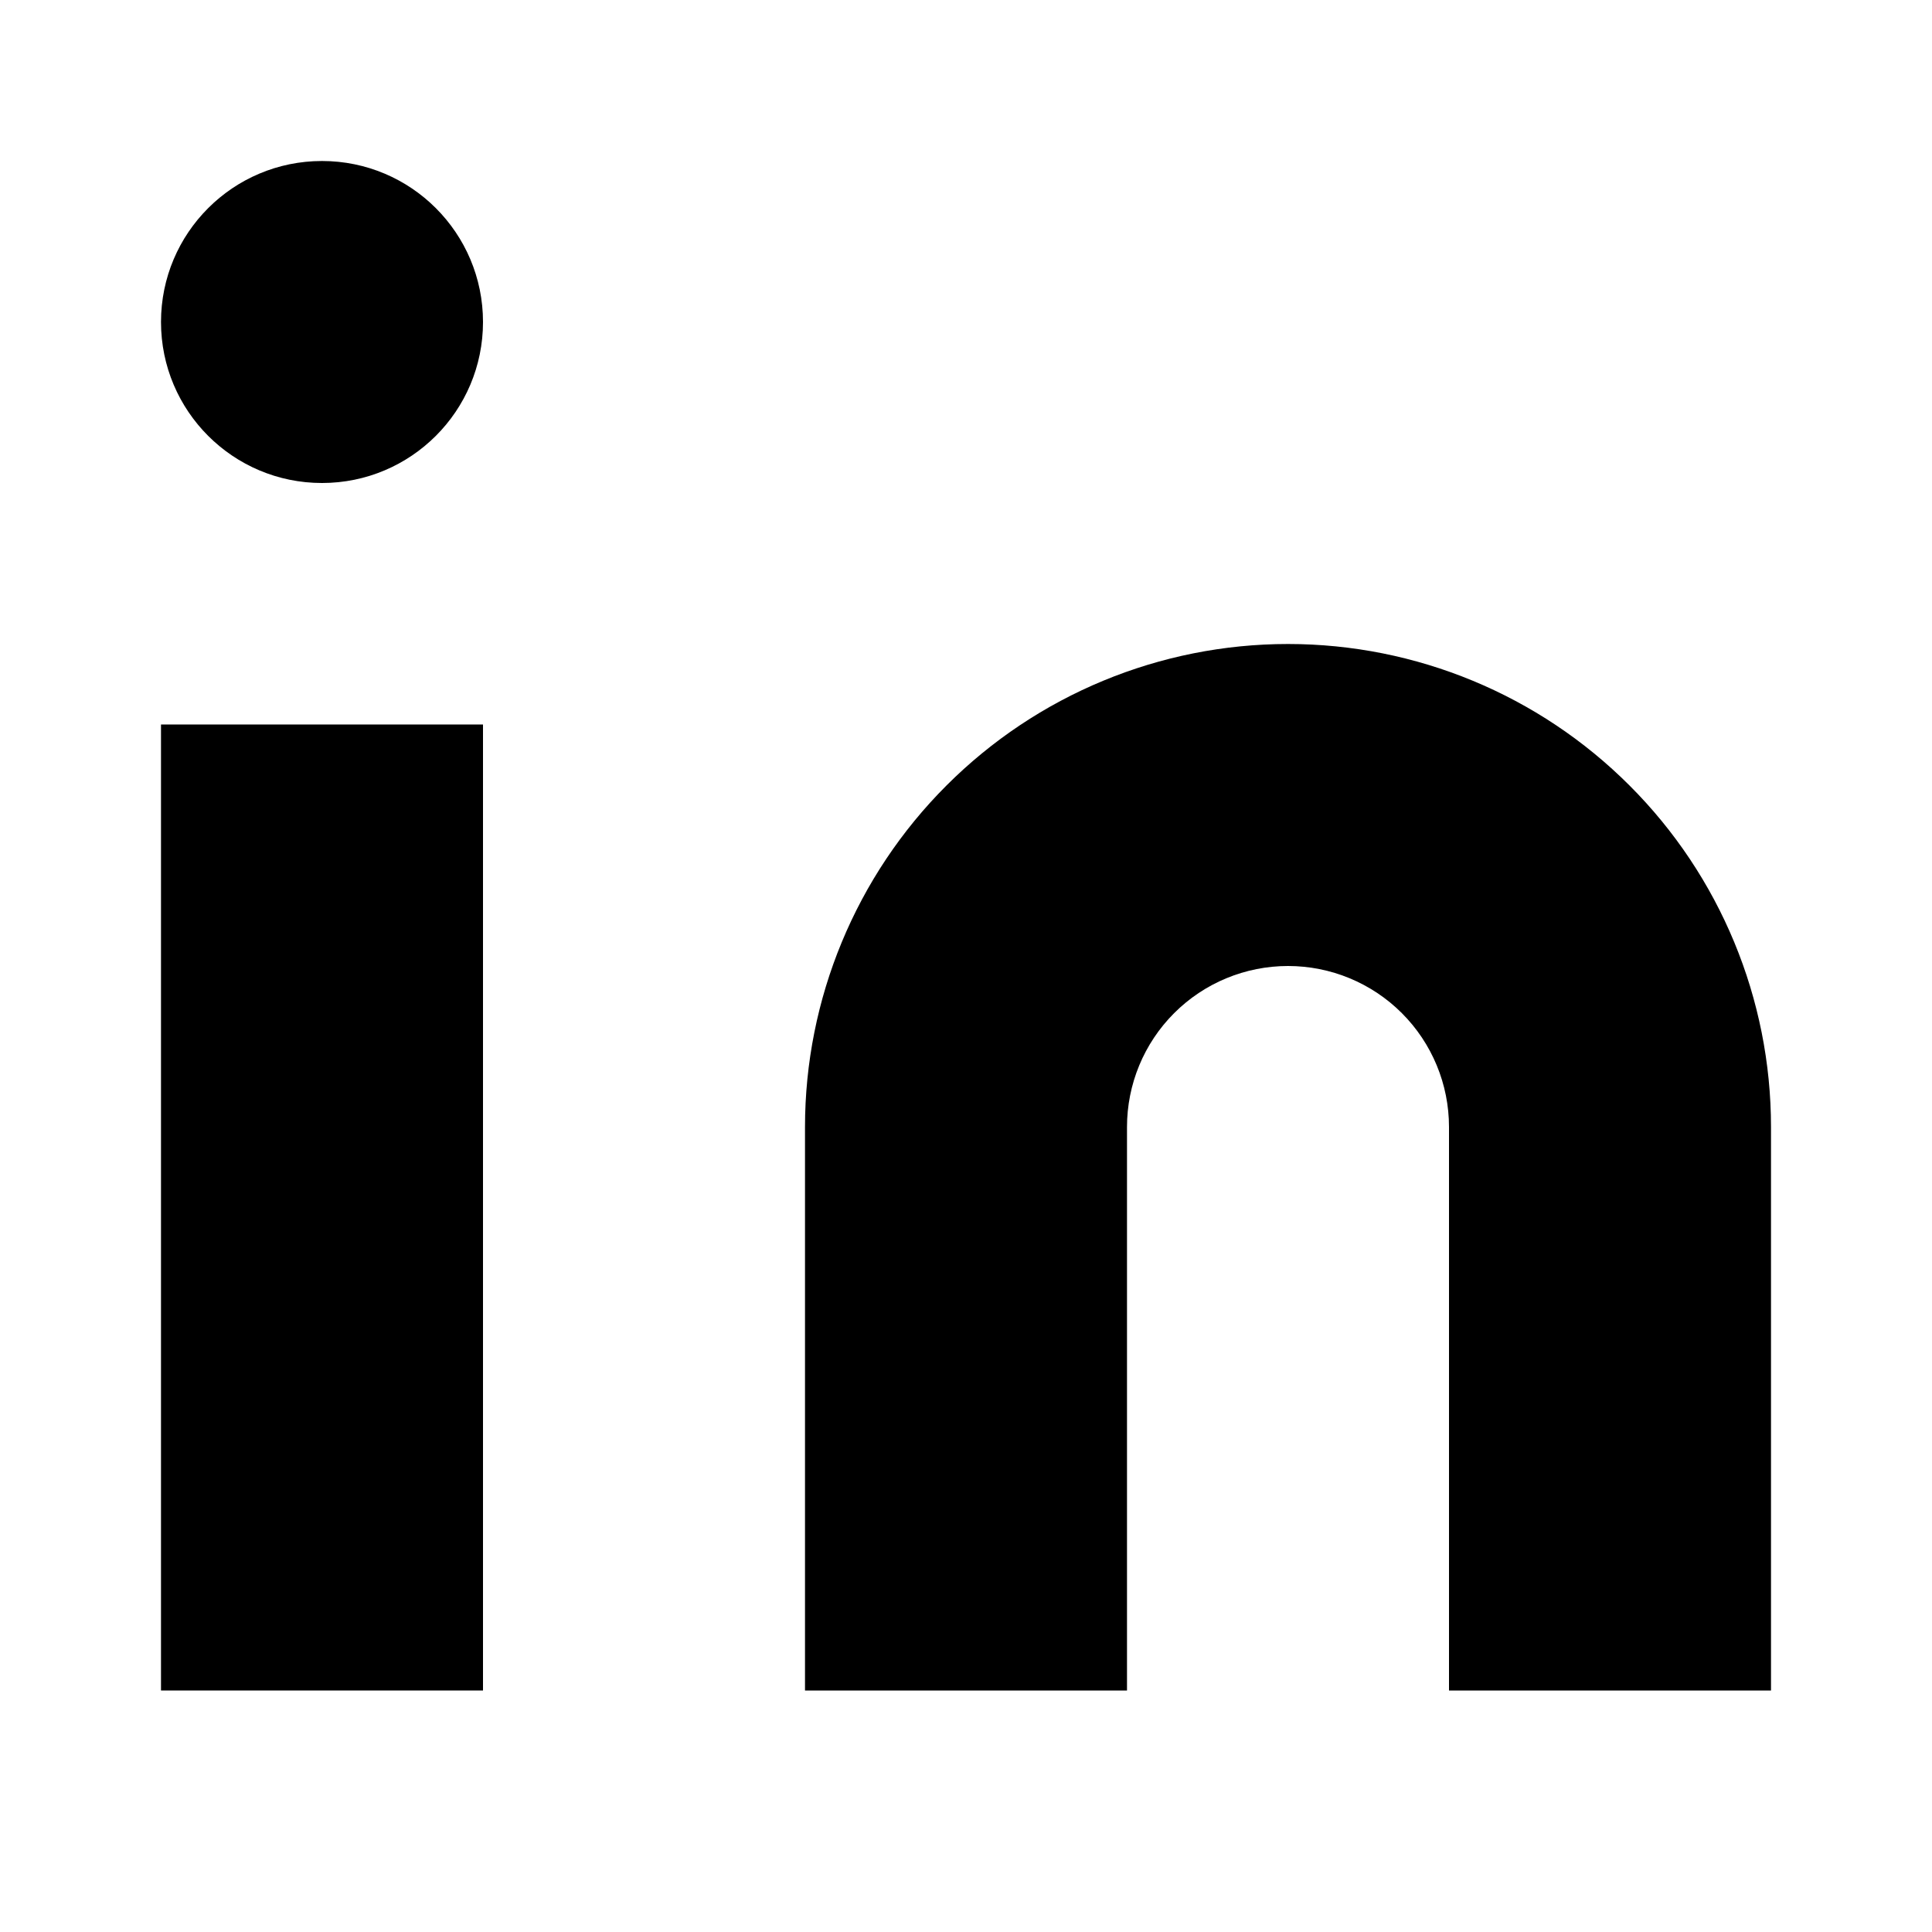
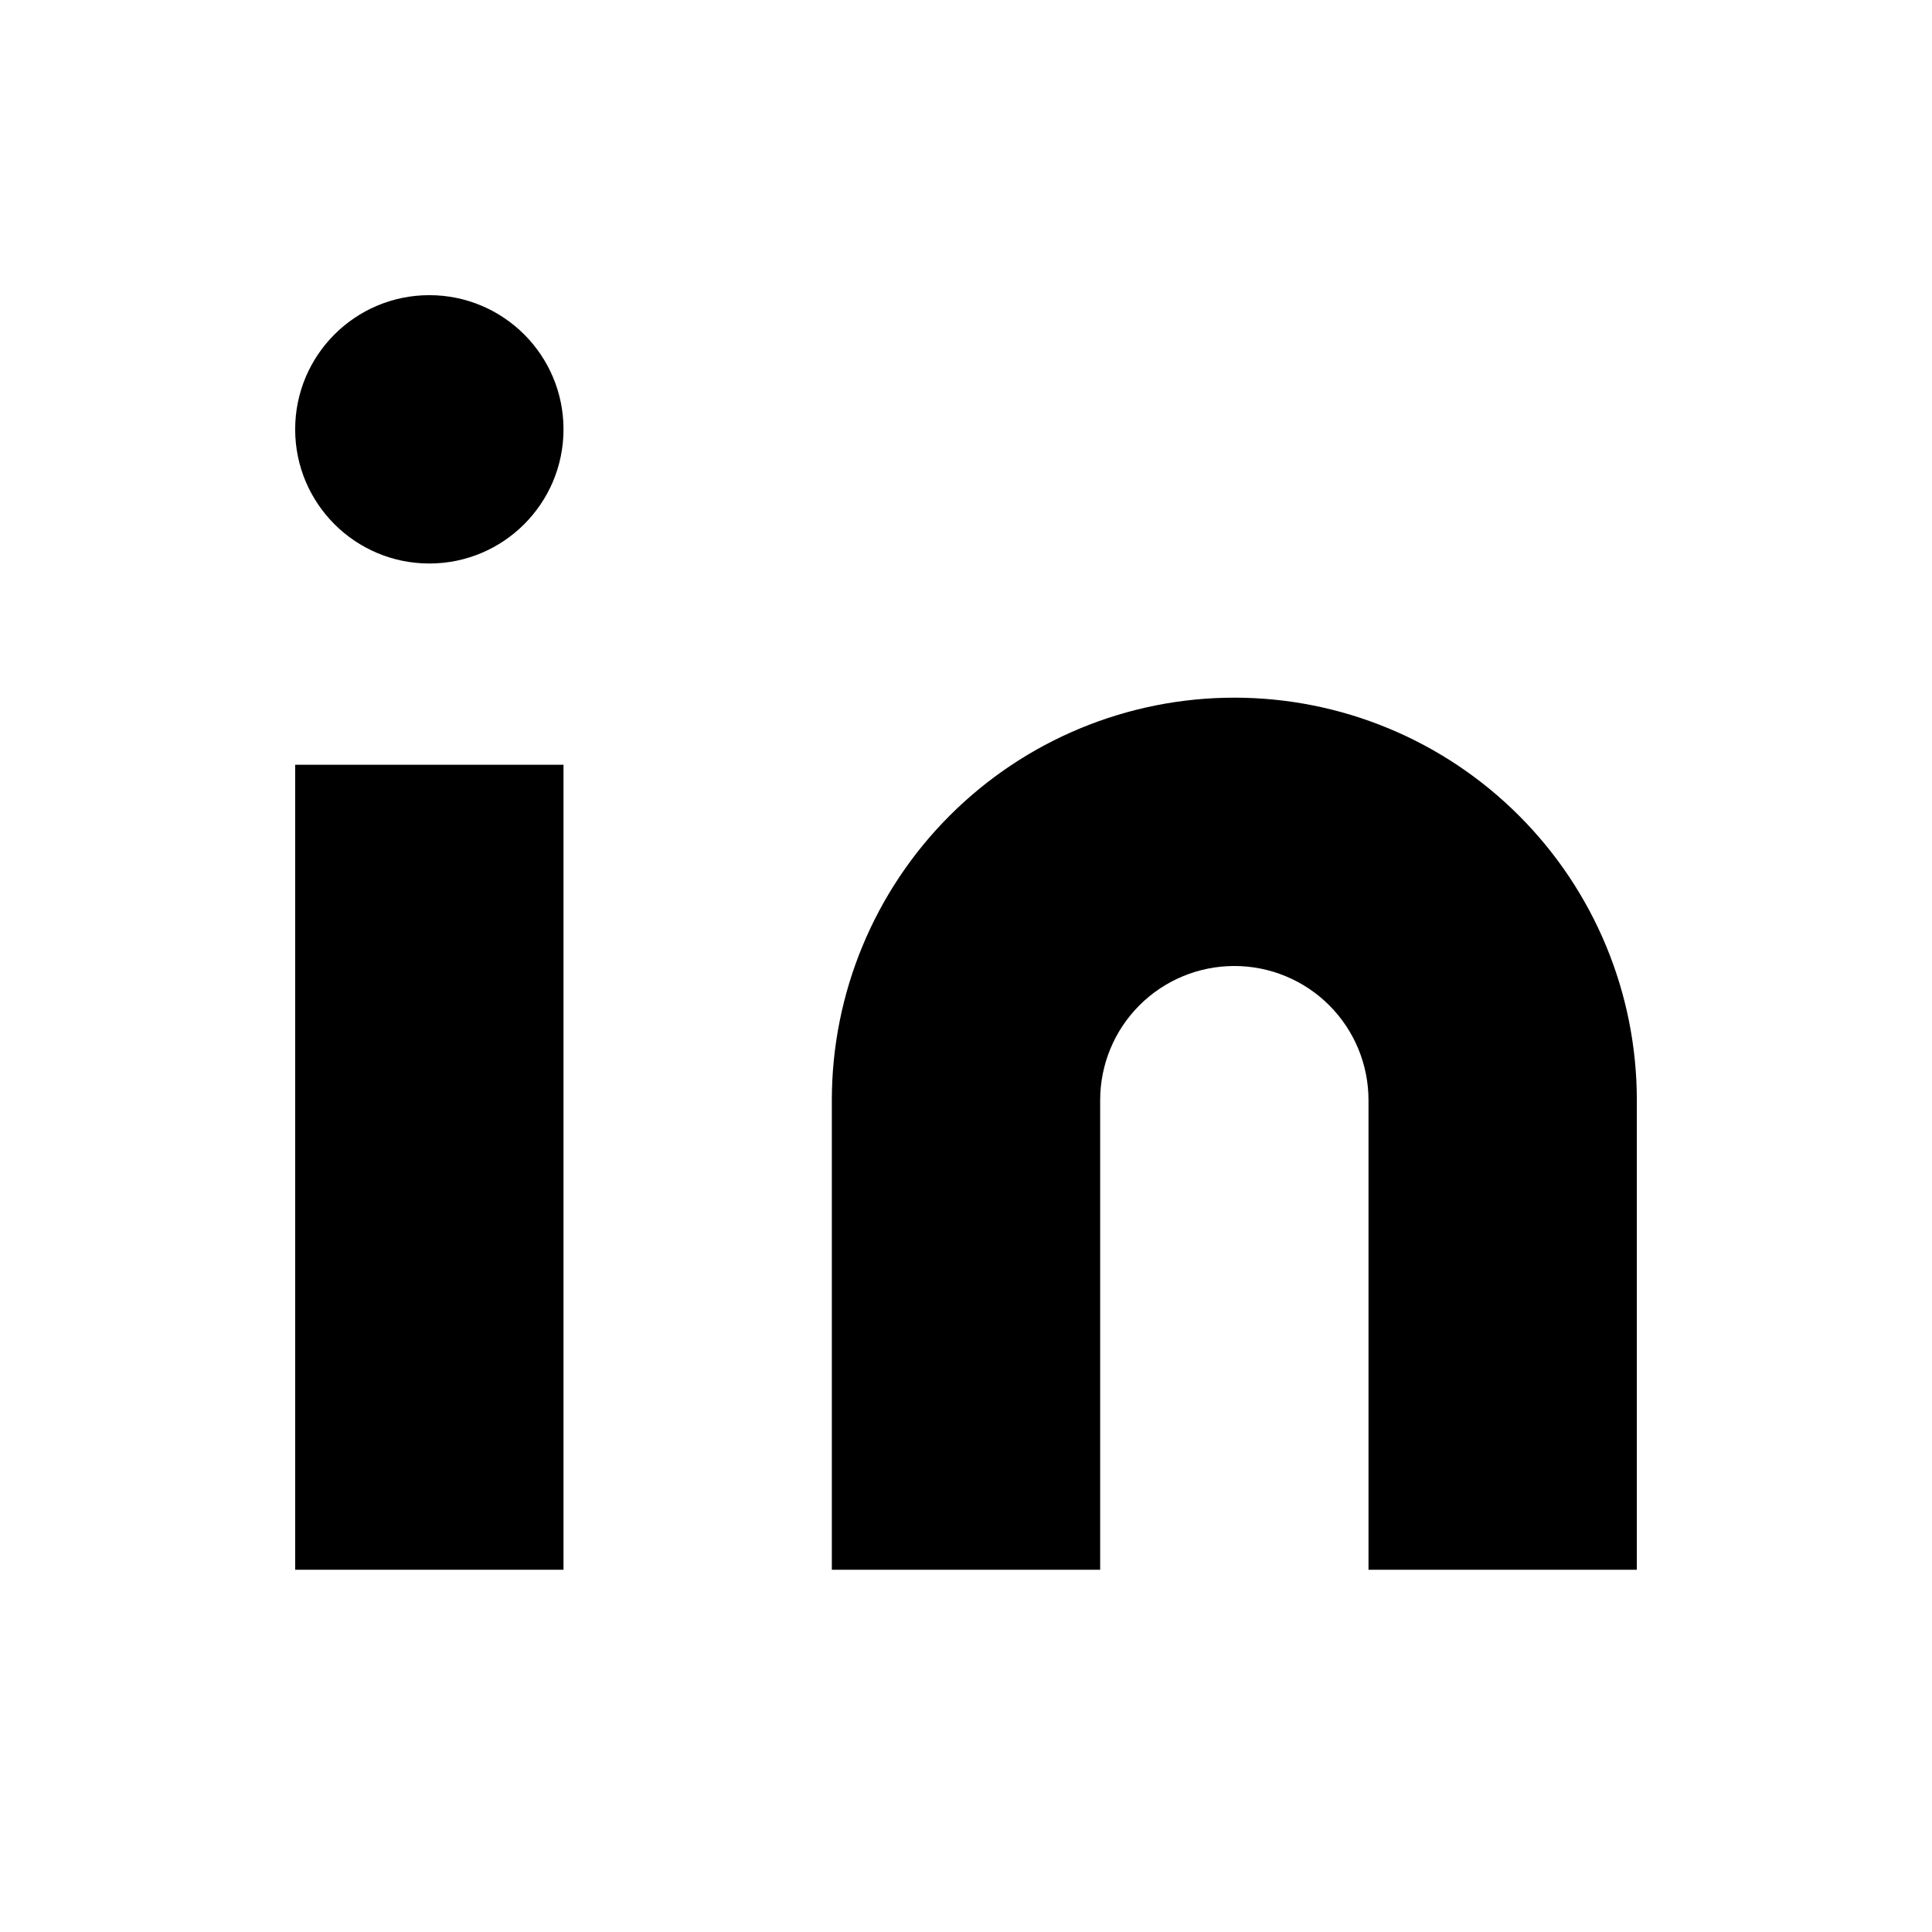
- <svg xmlns="http://www.w3.org/2000/svg" width="30" height="30" viewBox="0 0 30 30" fill="none">
-   <g id="Linkedin">
-     <g id="Icon">
-       <path d="M20 10C21.989 10 23.897 10.79 25.303 12.197C26.71 13.603 27.5 15.511 27.5 17.5V26.25H22.5V17.5C22.5 16.837 22.237 16.201 21.768 15.732C21.299 15.263 20.663 15 20 15C19.337 15 18.701 15.263 18.232 15.732C17.763 16.201 17.5 16.837 17.5 17.5V26.25H12.5V17.5C12.5 15.511 13.29 13.603 14.697 12.197C16.103 10.79 18.011 10 20 10Z" fill="black" />
-       <path d="M7.5 11.25H2.5V26.25H7.5V11.25Z" fill="black" />
-       <path d="M5 7.5C6.381 7.5 7.5 6.381 7.5 5C7.5 3.619 6.381 2.5 5 2.5C3.619 2.5 2.5 3.619 2.5 5C2.5 6.381 3.619 7.5 5 7.5Z" fill="black" />
-     </g>
-   </g>
+ <svg xmlns="http://www.w3.org/2000/svg" width="36" height="36" viewBox="0 0 36 36" fill="none">
+   <path d="M23 13C24.989 13 26.897 13.79 28.303 15.197C29.71 16.603 30.5 18.511 30.5 20.5V29.25H25.5V20.5C25.5 19.837 25.237 19.201 24.768 18.732C24.299 18.263 23.663 18 23 18C22.337 18 21.701 18.263 21.232 18.732C20.763 19.201 20.5 19.837 20.5 20.5V29.25H15.5V20.5C15.5 18.511 16.29 16.603 17.697 15.197C19.103 13.79 21.011 13 23 13Z" fill="black" />
+   <path d="M10.5 14.25H5.5V29.25H10.5V14.25Z" fill="black" />
+   <path d="M8 10.5C9.381 10.5 10.5 9.381 10.5 8C10.5 6.619 9.381 5.5 8 5.5C6.619 5.5 5.5 6.619 5.5 8C5.5 9.381 6.619 10.5 8 10.5Z" fill="black" />
</svg>
